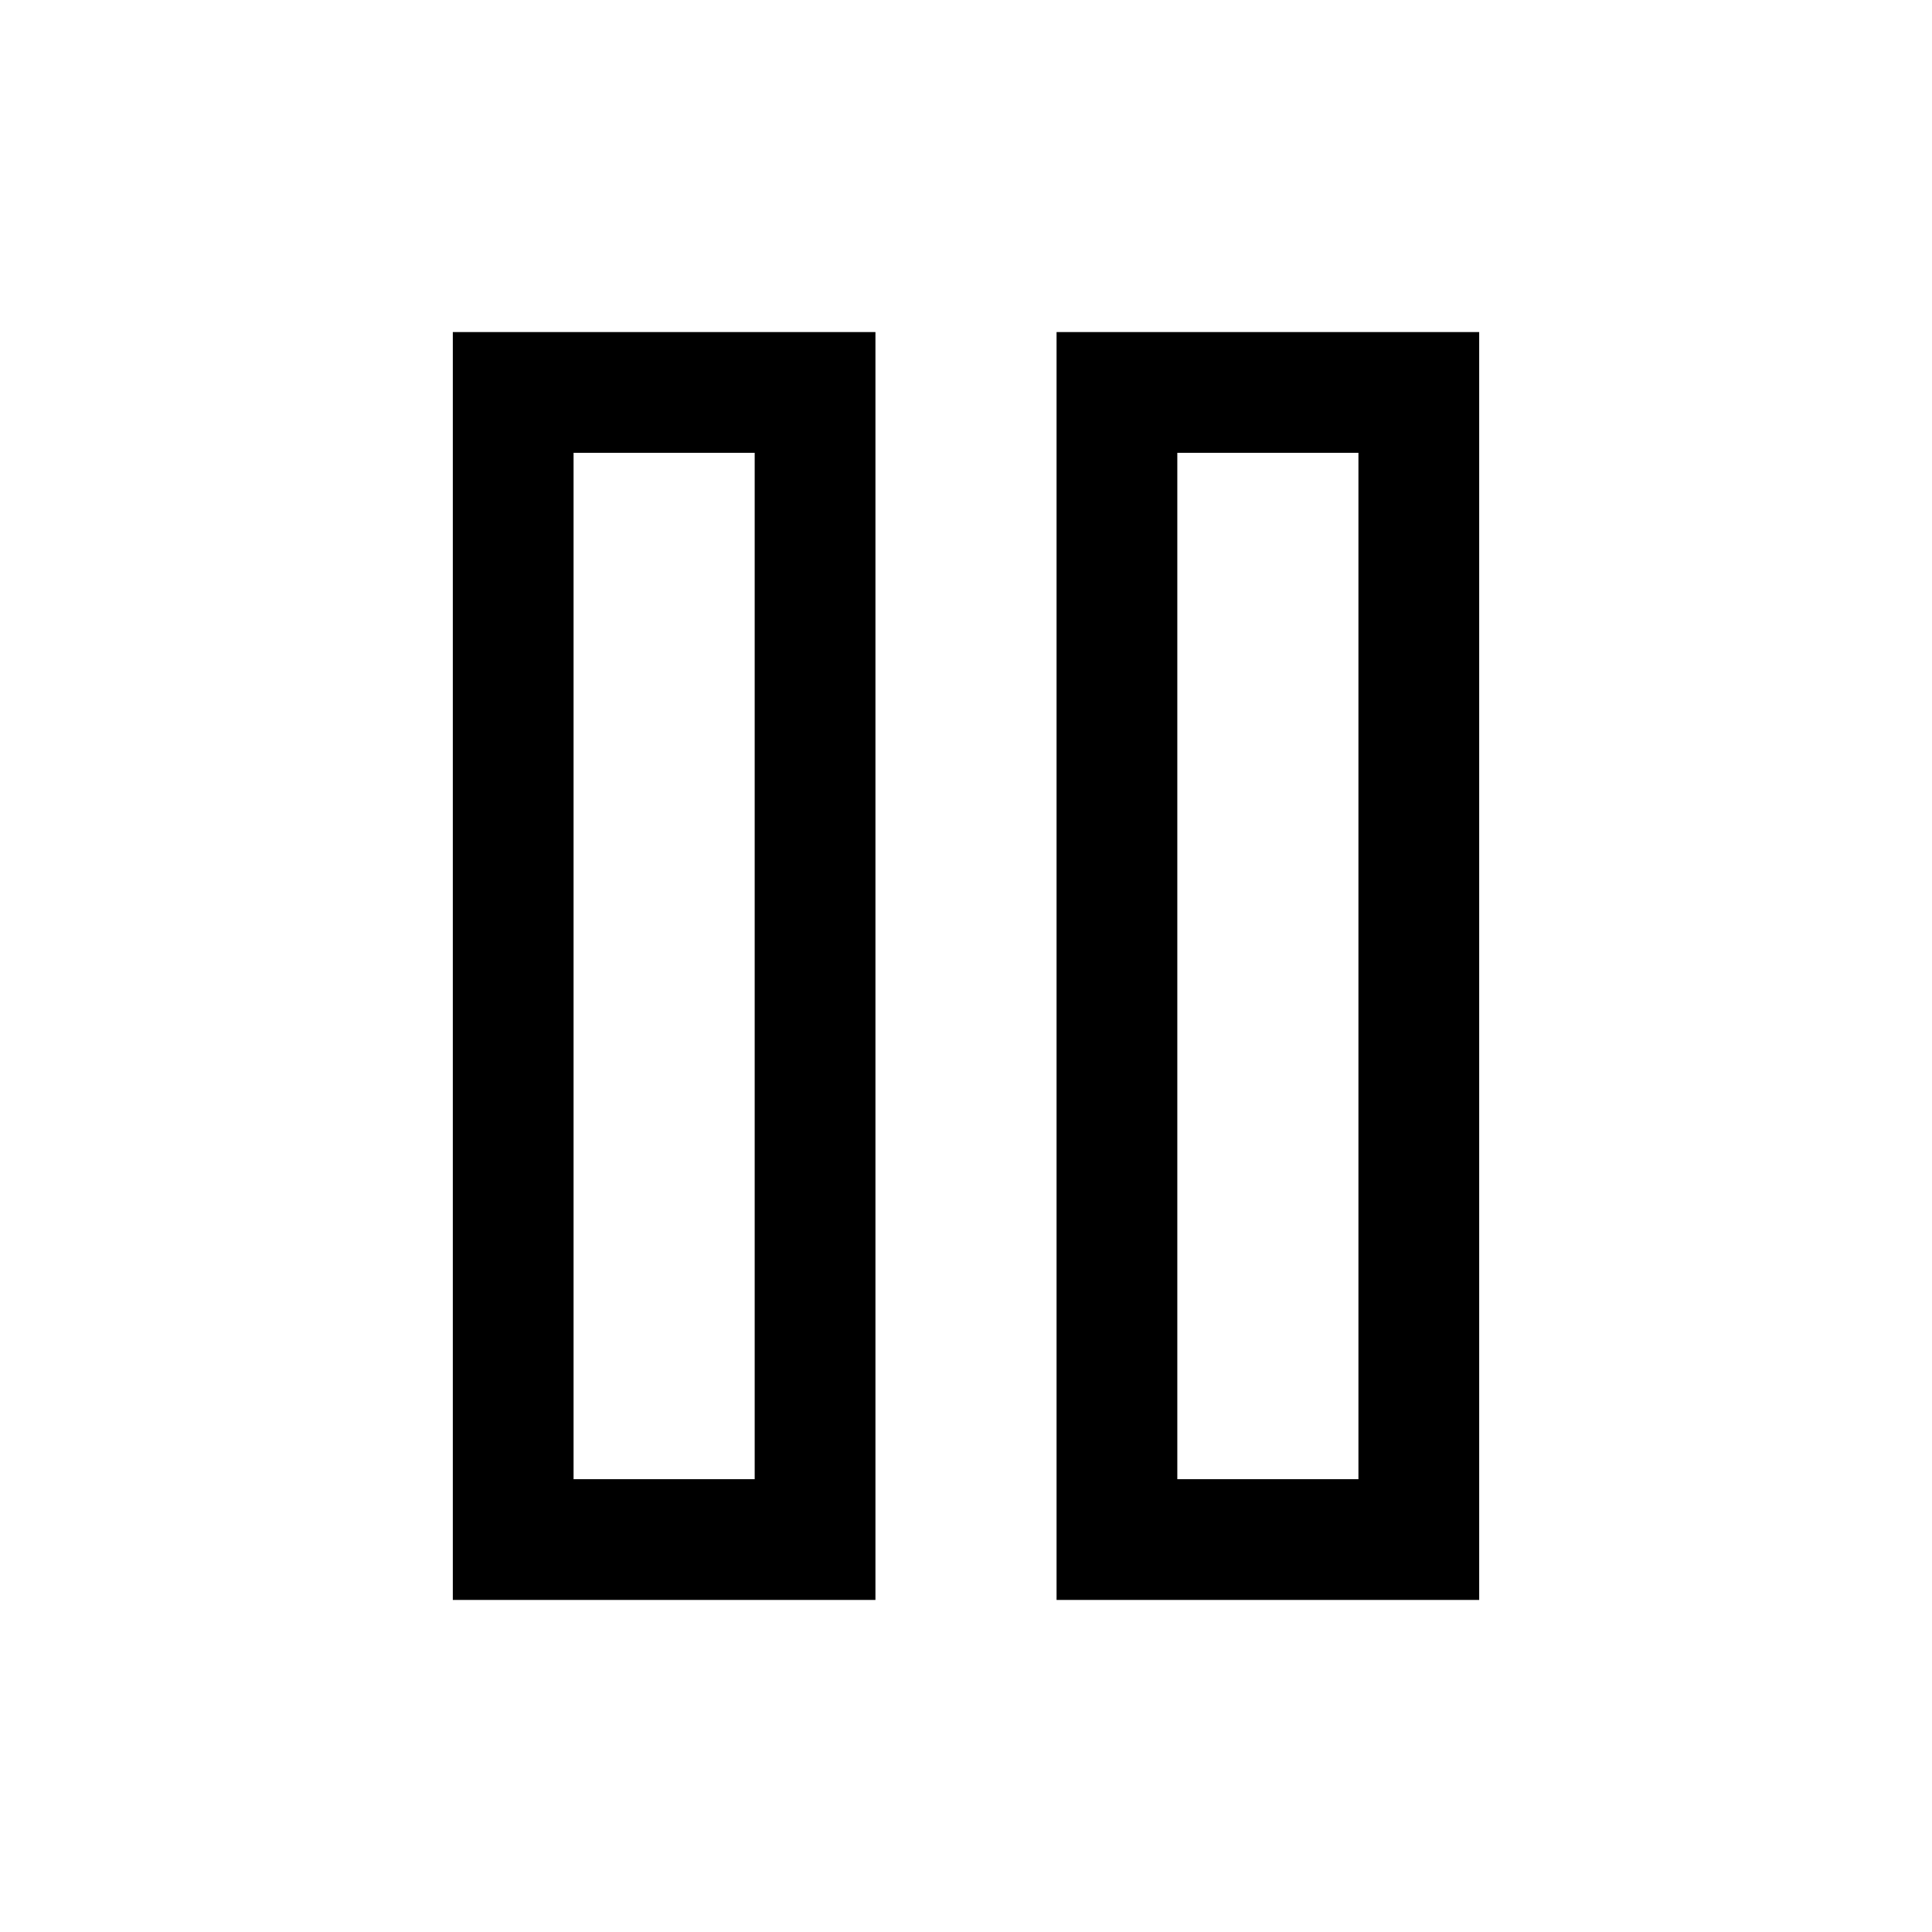
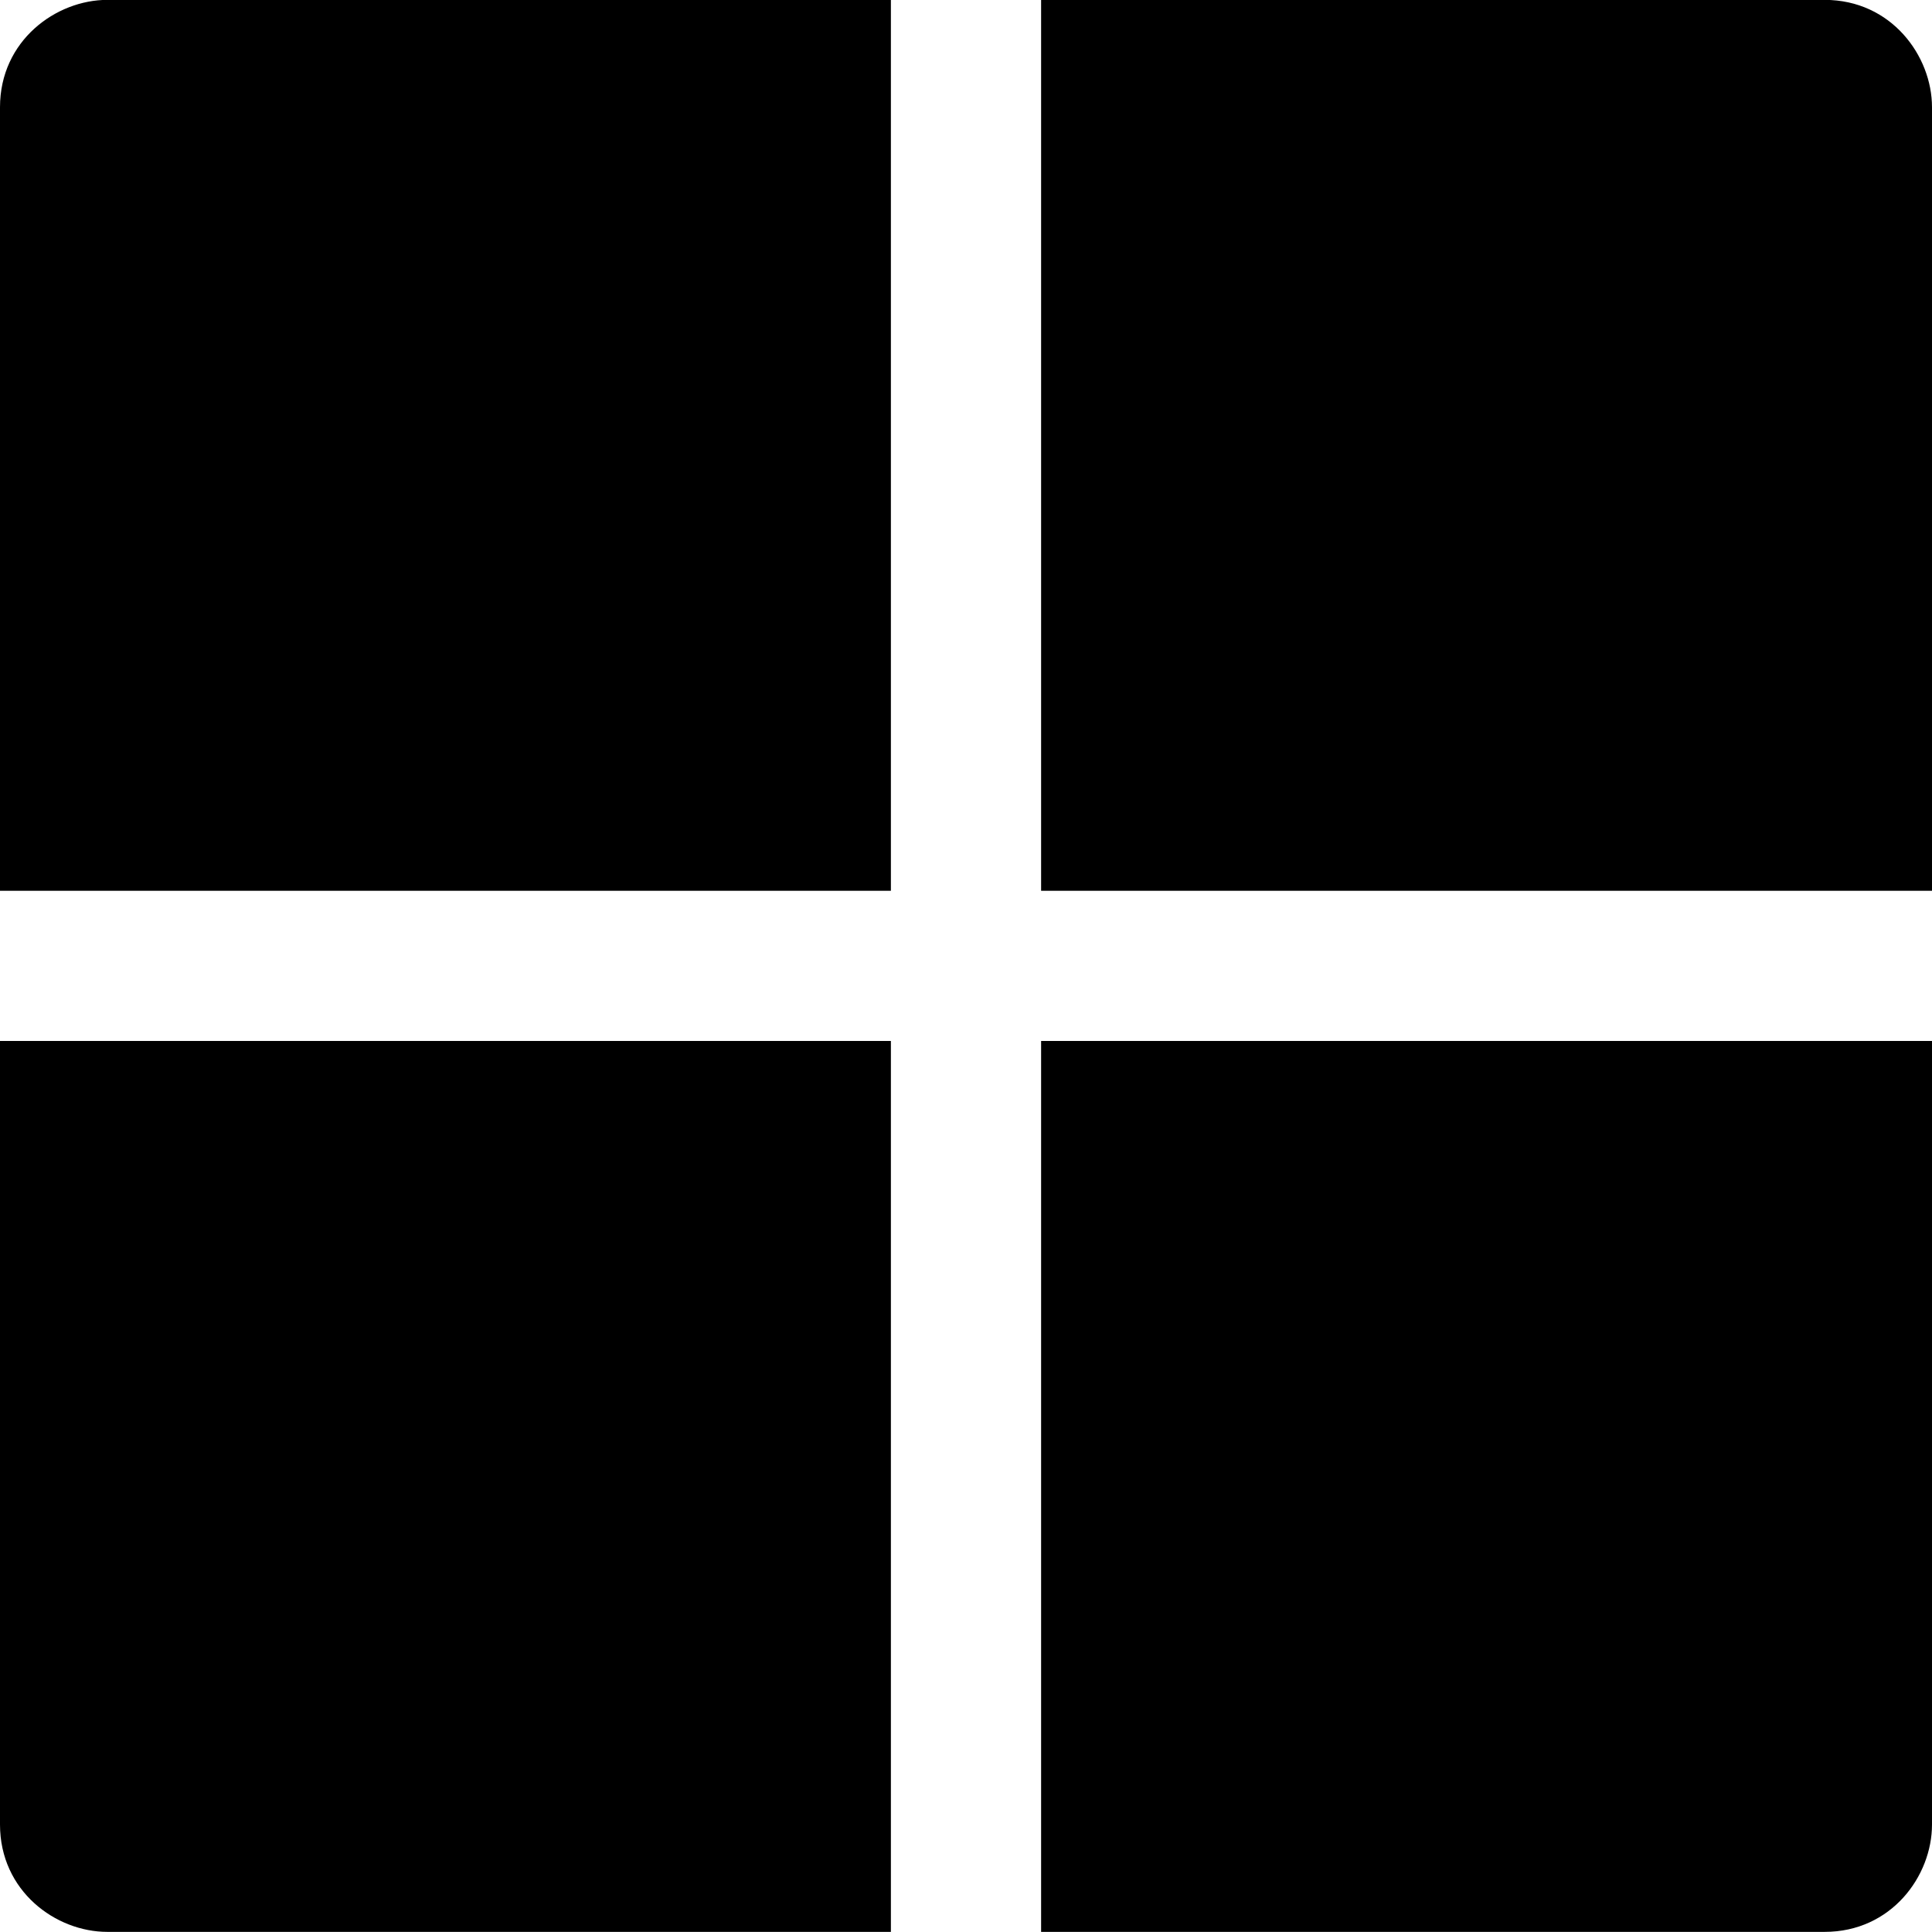
- <svg xmlns="http://www.w3.org/2000/svg" width="16" height="16" viewBox="0 0 16 16" fill="none">
-   <rect x="4.25" y="3.25" width="2.5" height="9.5" stroke="currentColor" stroke-width="1" />
-   <rect x="9.25" y="3.25" width="2.5" height="9.5" stroke="currentColor" stroke-width="1" />
+ <svg xmlns="http://www.w3.org/2000/svg" width="16" height="16" viewBox="0 0 16 16">
+   <path d="M0 8.621V15.11C0 15.661 0.461 15.999 0.889 15.999H7.378V8.621H0ZM16 8.621H8.622V15.999H15.111C15.663 15.999 16 15.537 16 15.11V8.621ZM7.378 -0.001H0.889C0.464 -0.001 0 0.336 0 0.888V7.377H7.378V-0.001ZM8.622 -0.001V7.377H16V0.888C16 0.463 15.663 -0.001 15.111 -0.001H8.622Z" fill="currentColor" />
</svg>
